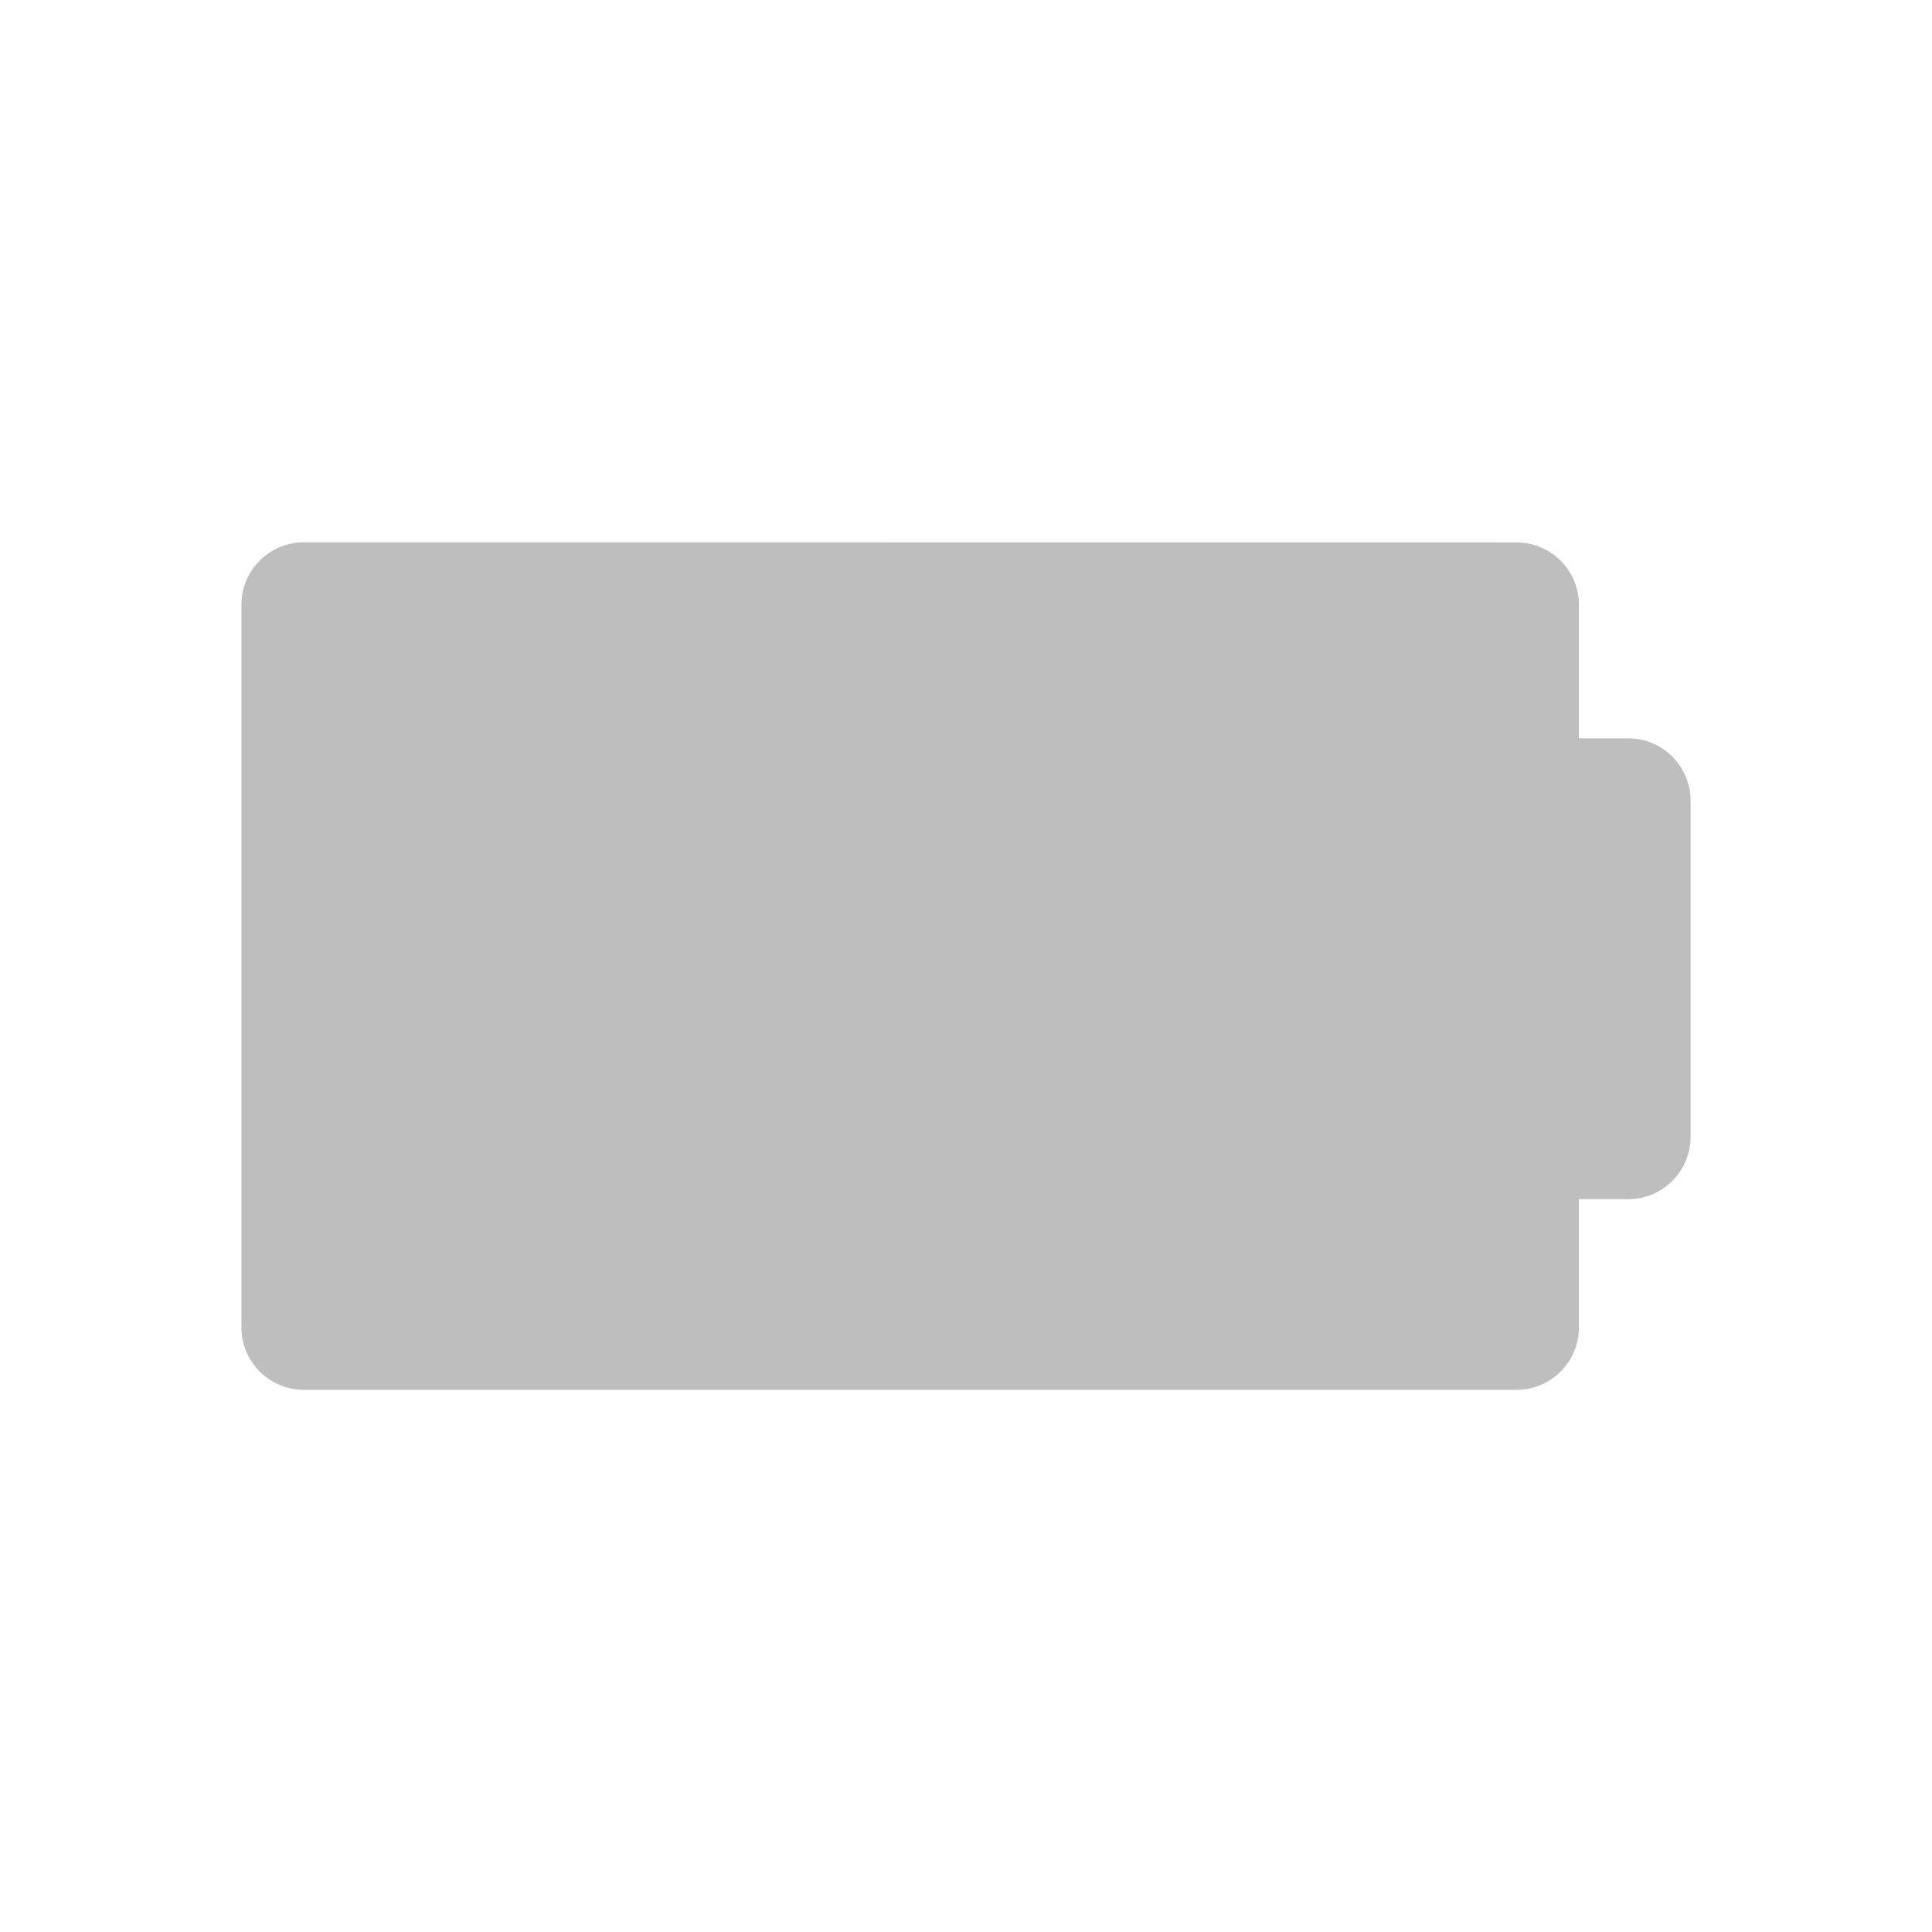
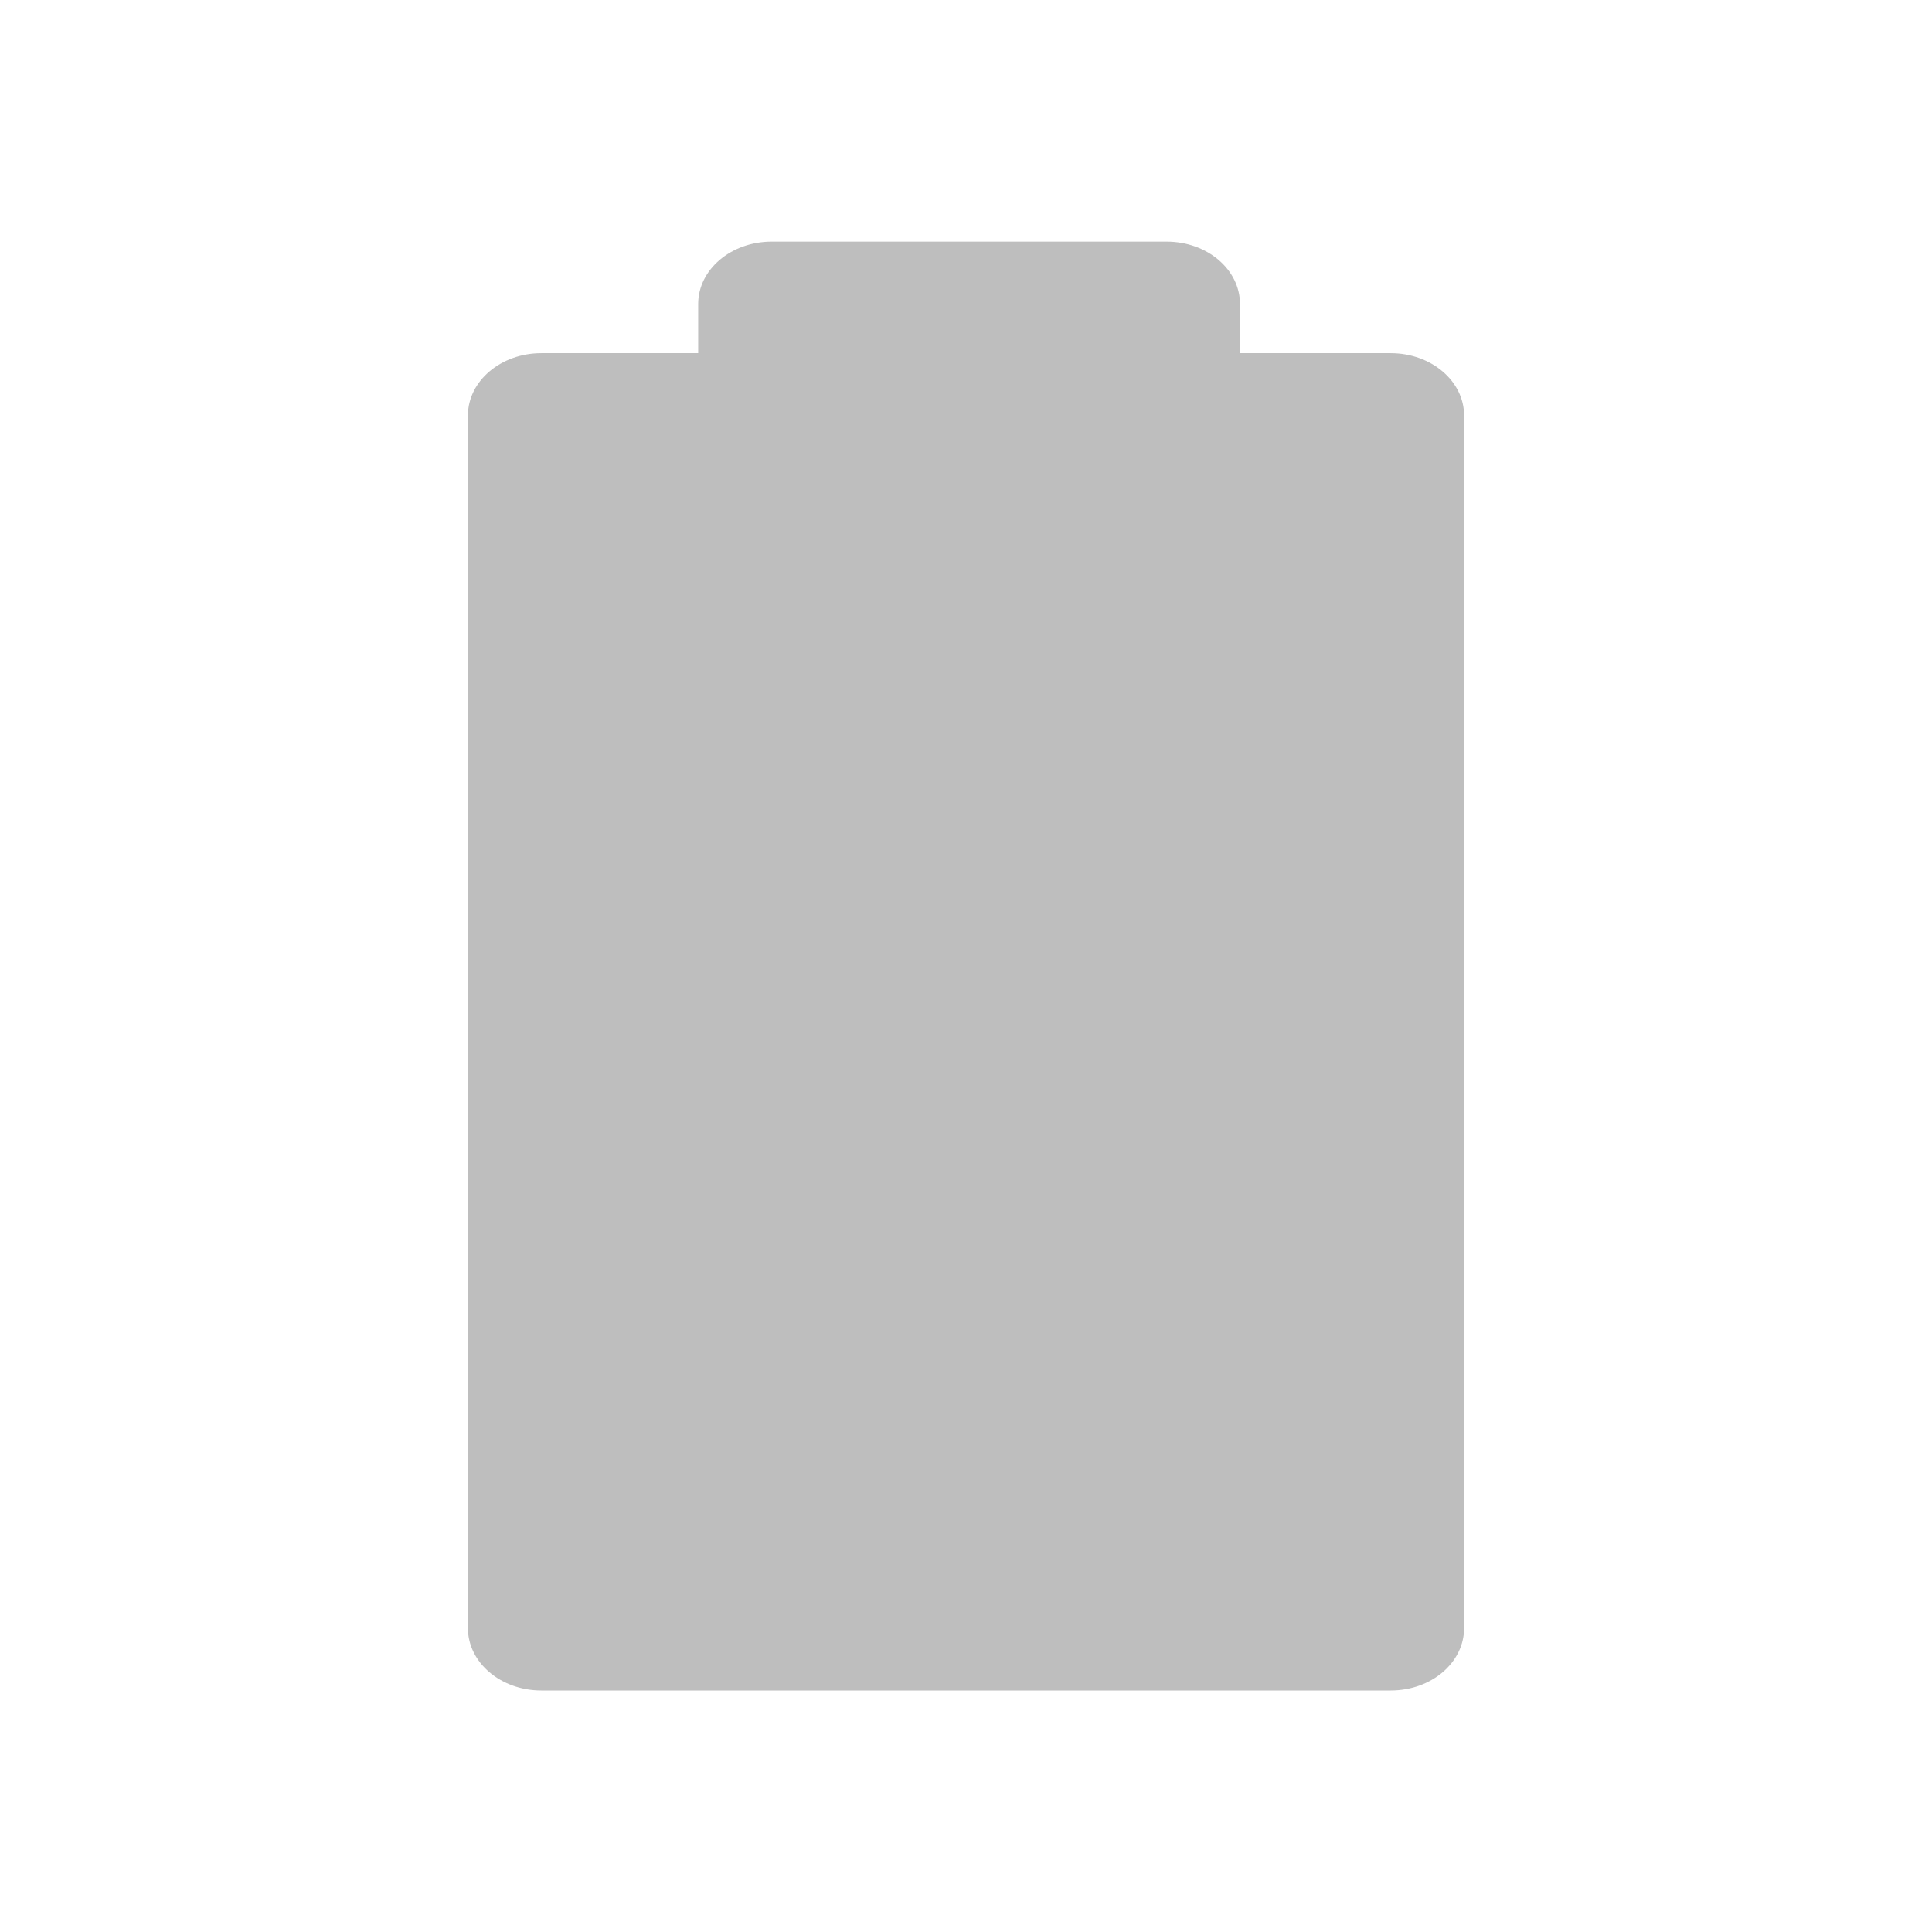
- <svg xmlns="http://www.w3.org/2000/svg" enable-background="new" viewBox="0 0 16 16">
-   <path transform="matrix(.85714 0 0 .85714 1.1429 1.1429)" d="m1.603 3.906c-0.334 0-0.604 0.271-0.604 0.604v6.981c0 0.334 0.27 0.604 0.604 0.604h11.715c0.334 0 0.604-0.27 0.604-0.604v-1.238h0.475c0.334 0 0.604-0.269 0.604-0.604v-3.244c5.21e-4 -0.334-0.27-0.605-0.604-0.605h-0.475v-1.289c0-0.333-0.27-0.604-0.604-0.604z" fill="#bebebe" />
+ <svg xmlns="http://www.w3.org/2000/svg" enable-background="new" version="1.1" viewBox="0 0 16 16">
+   <path d="m3.875 13.483c0 0.286 0.273 0.517 0.608 0.517h7.034c0.337 0 0.608-0.231 0.608-0.517v-10.041c0-0.286-0.272-0.517-0.608-0.517h-1.248v-0.407c0-0.286-0.271-0.517-0.608-0.517h-3.269c-0.337-4.46e-4 -0.61 0.231-0.61 0.517v0.407h-1.299c-0.335 0-0.608 0.231-0.608 0.517z" fill="#bebebe" stroke-width=".929" />
</svg>
